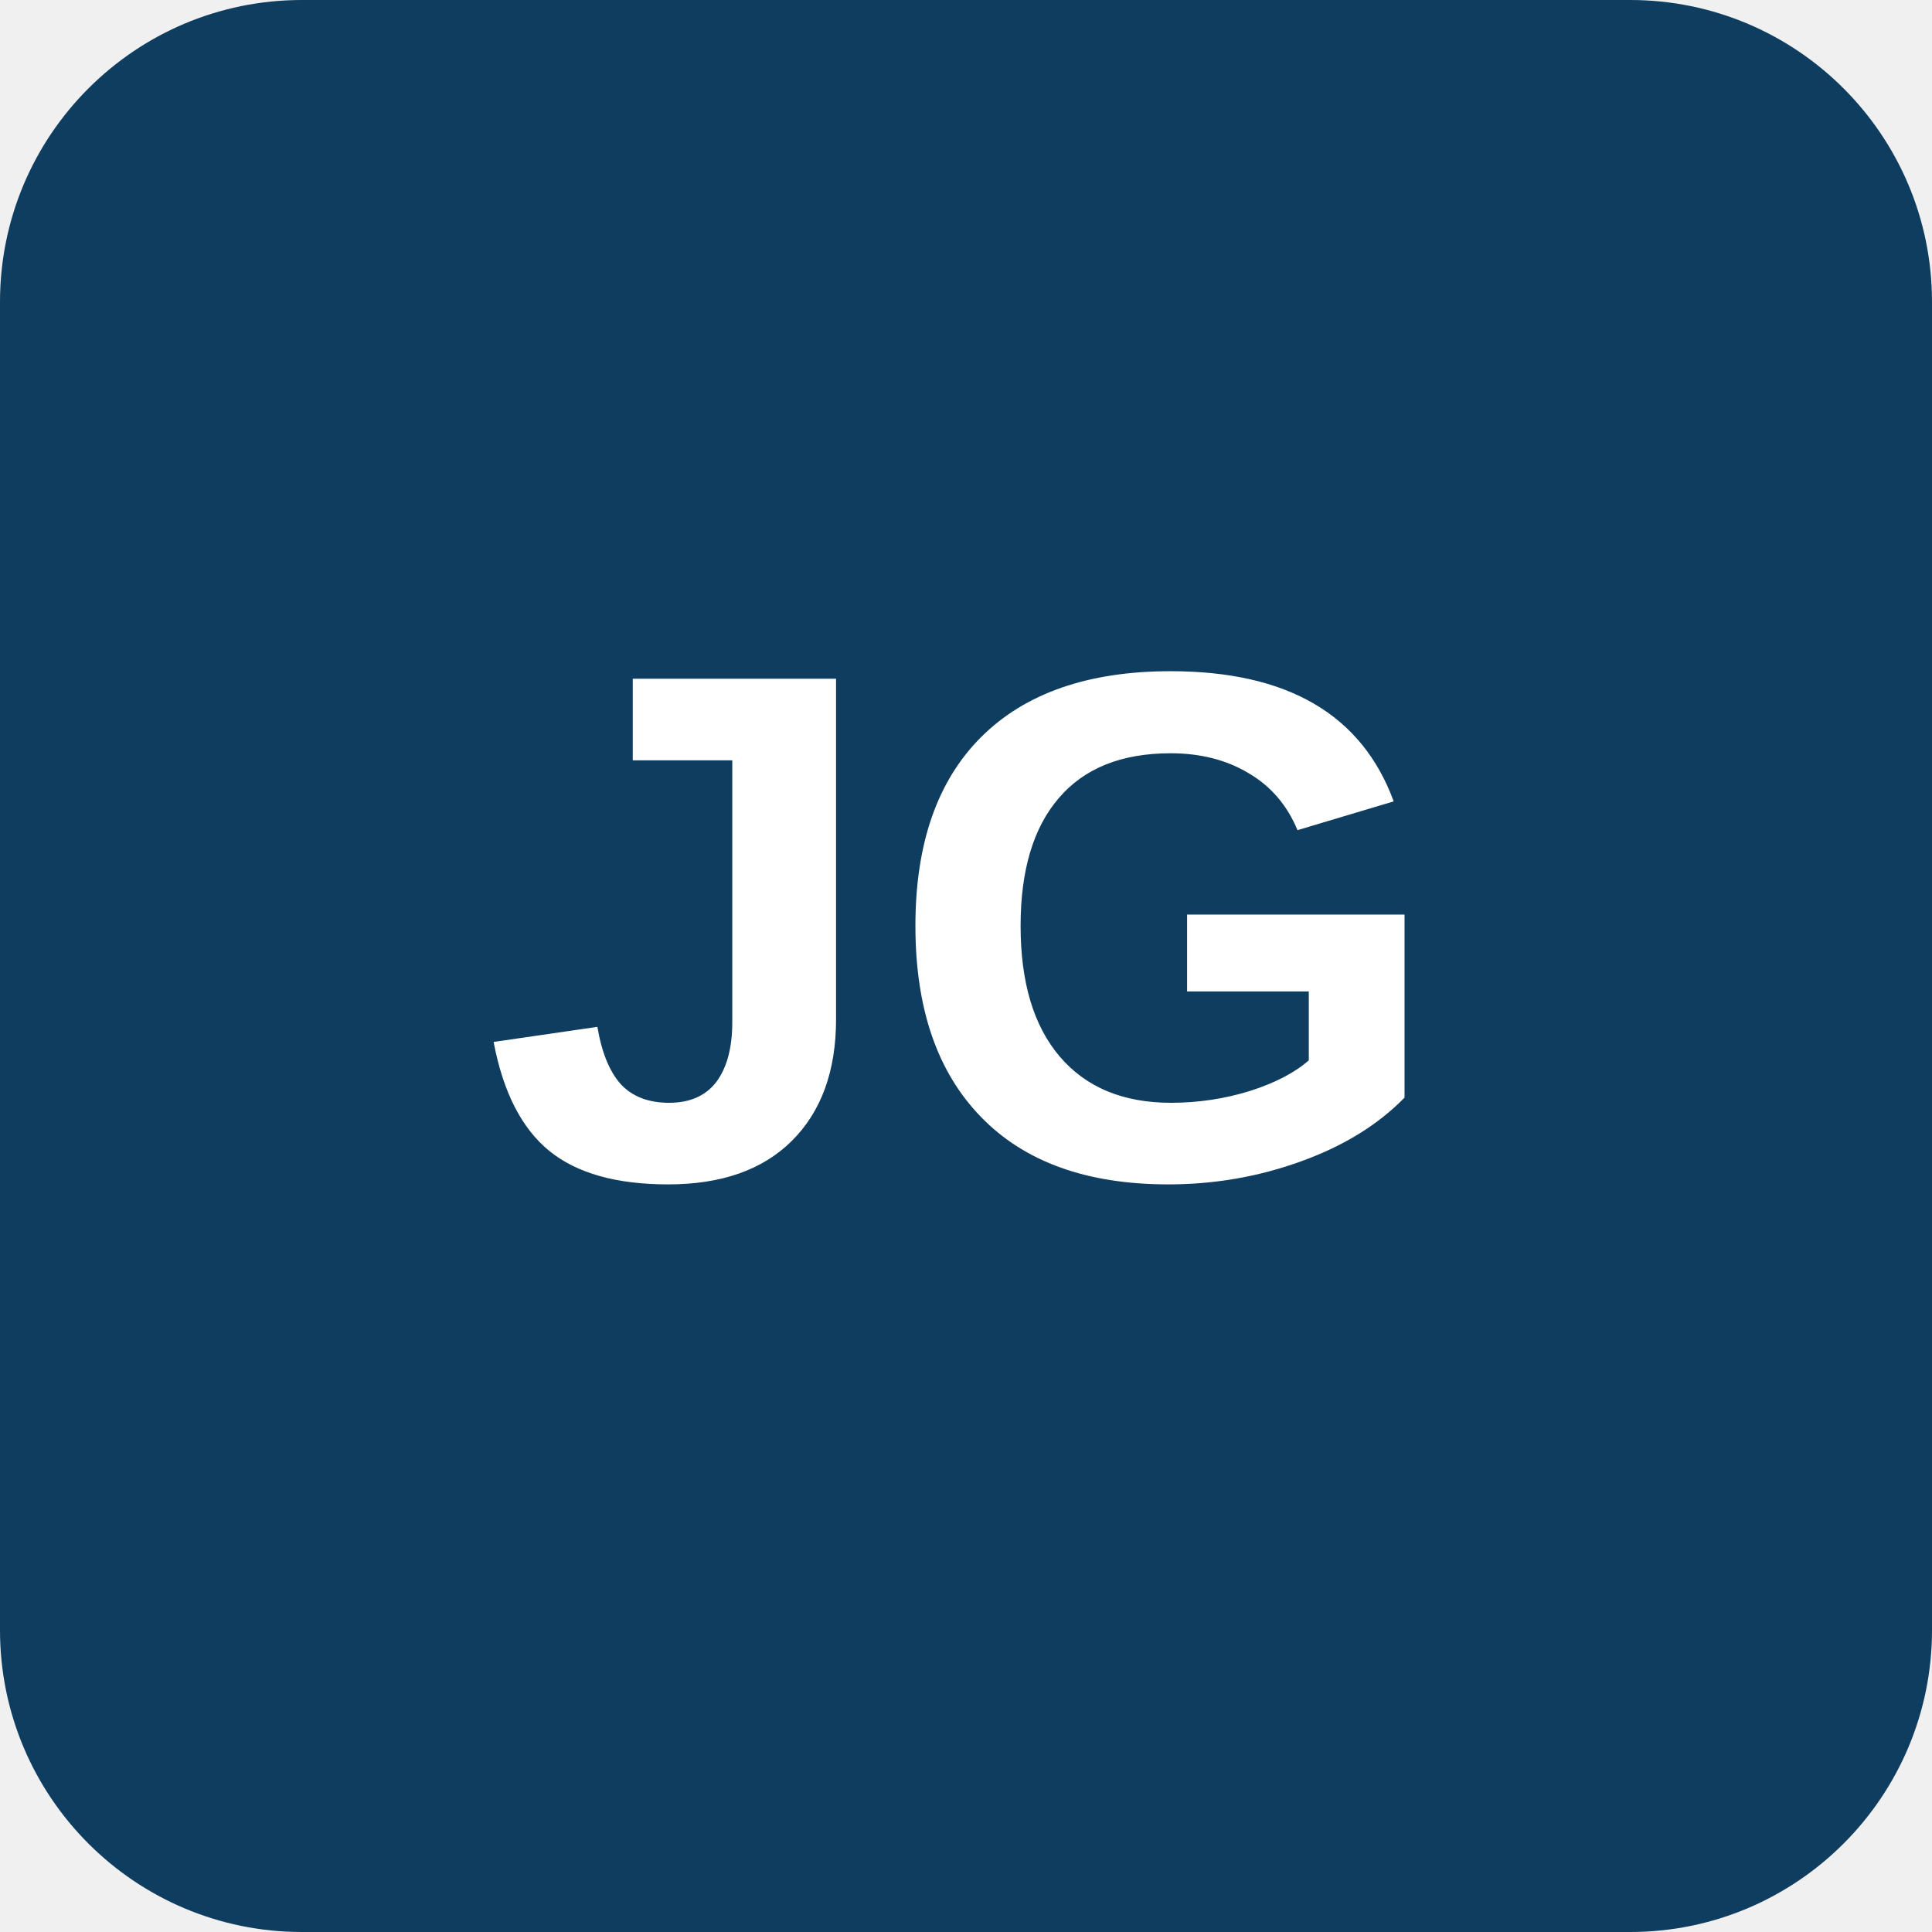
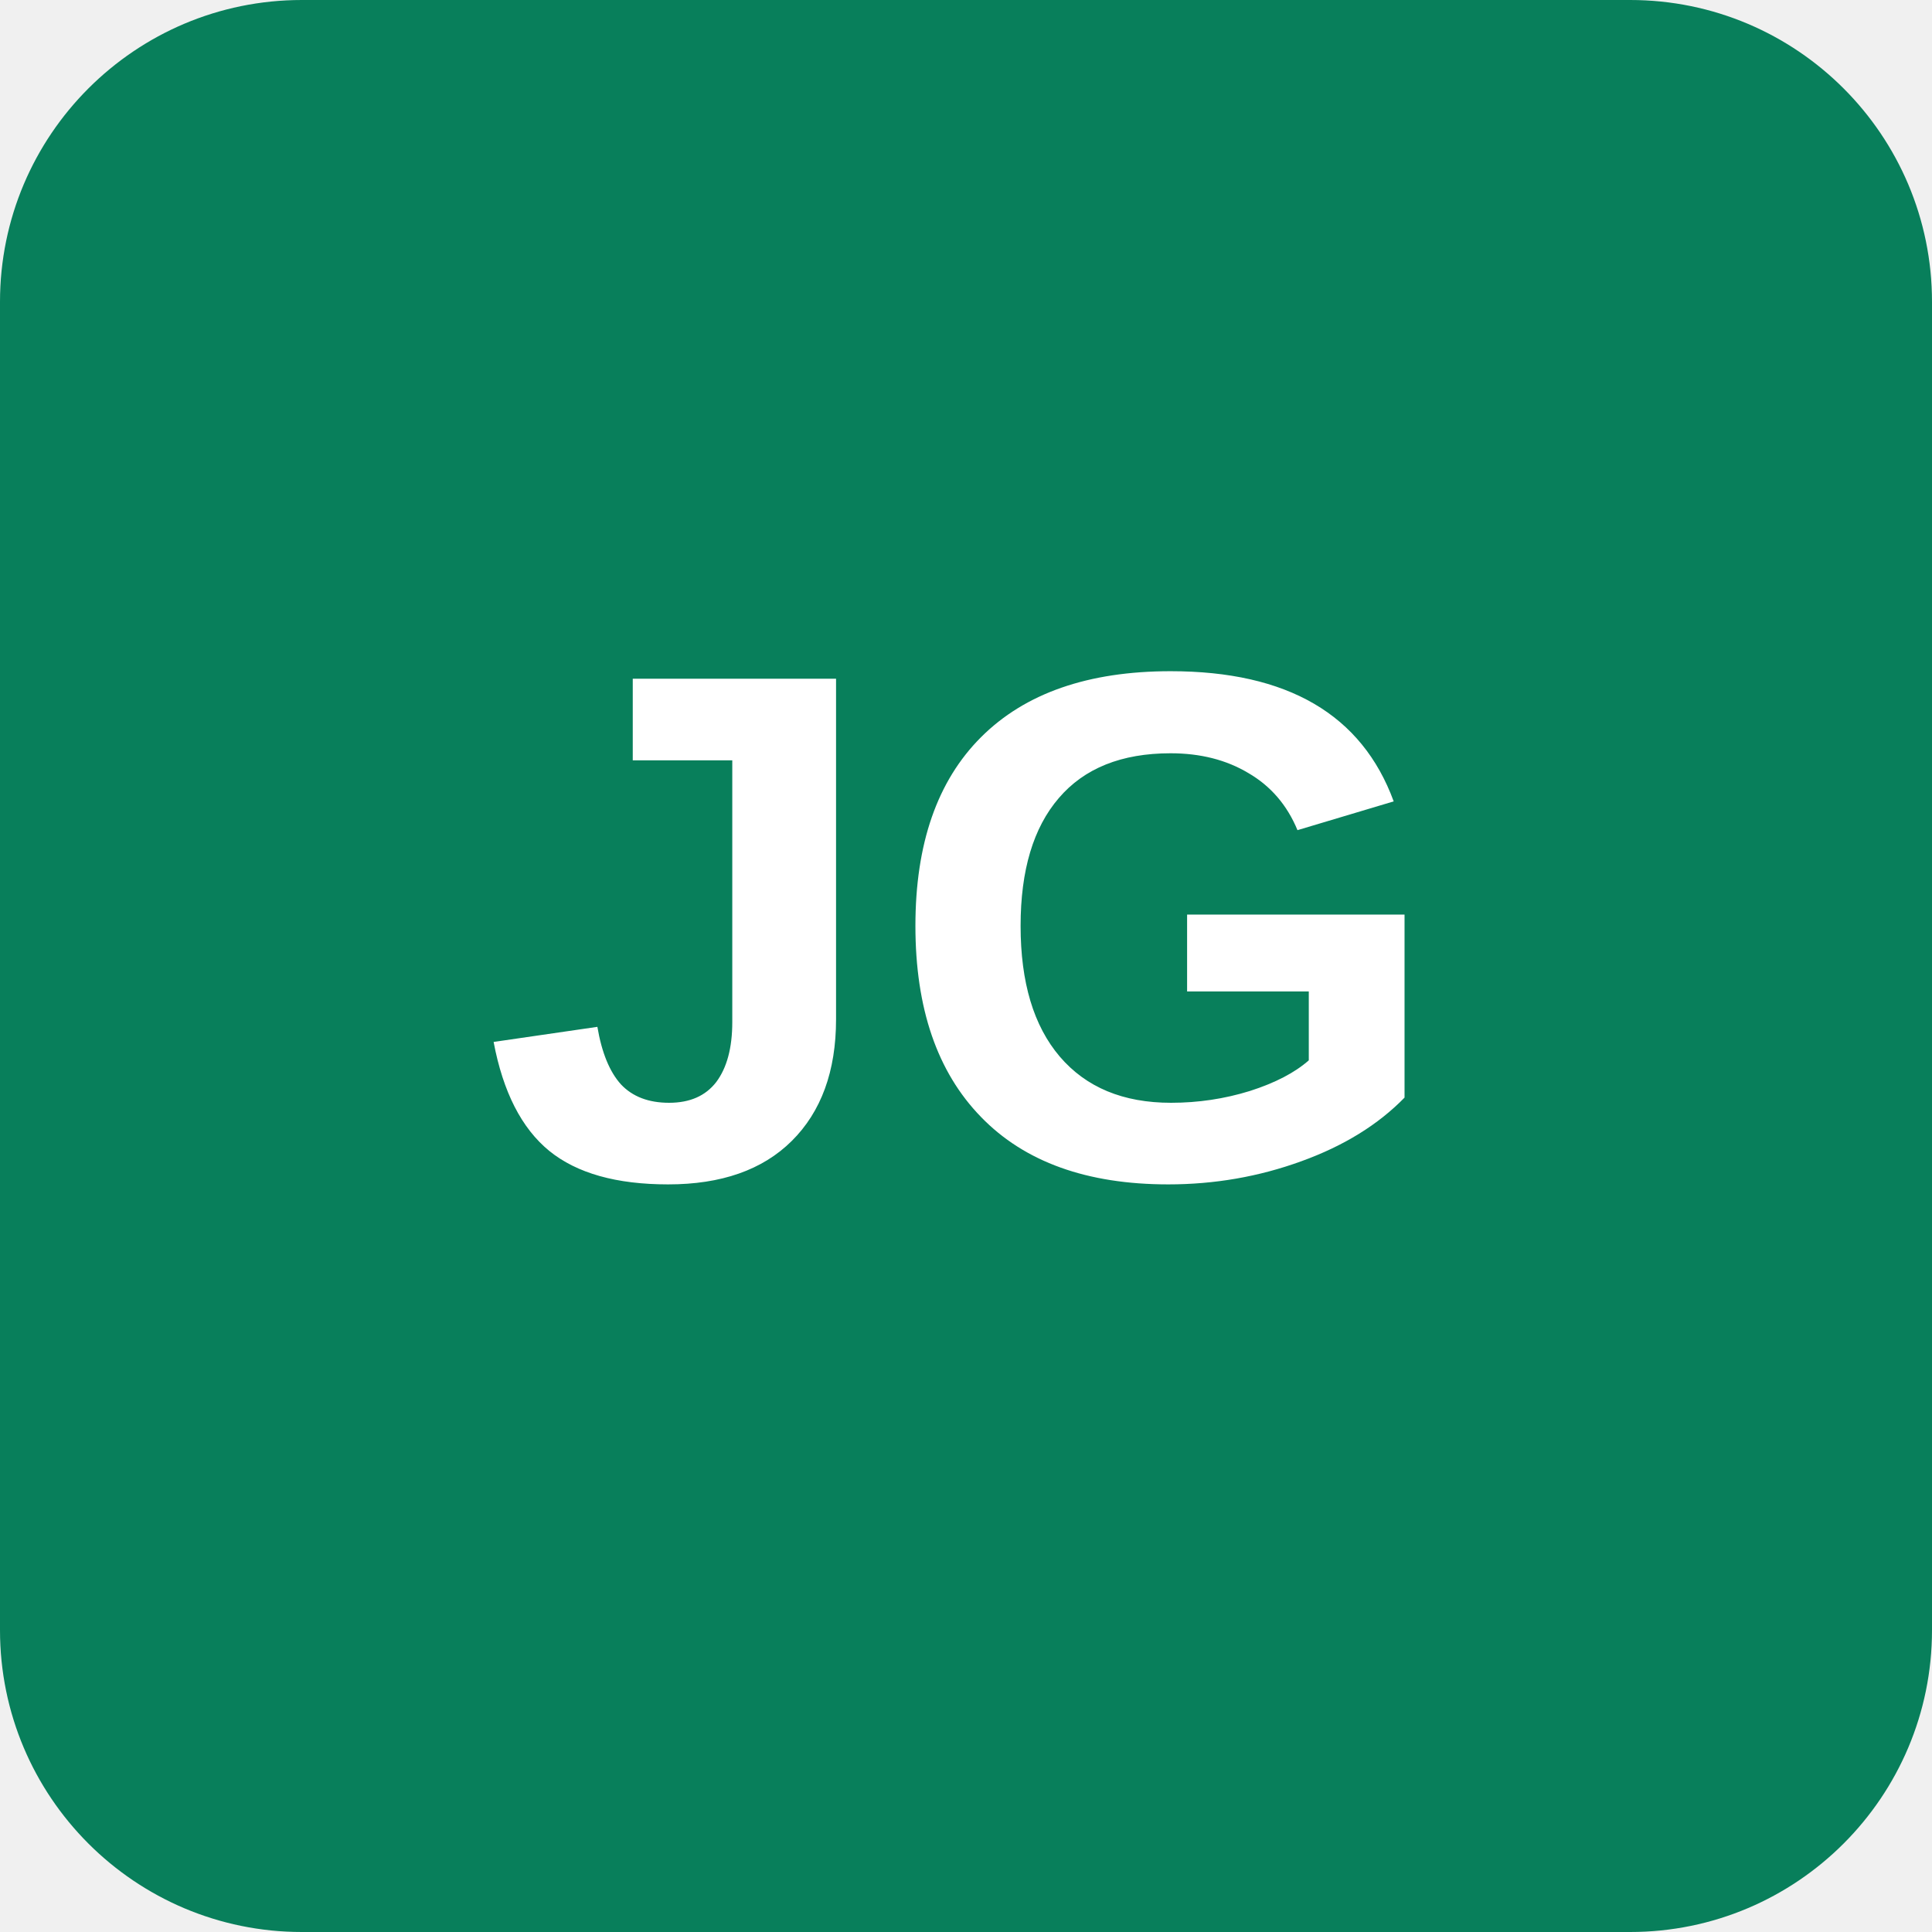
<svg xmlns="http://www.w3.org/2000/svg" viewBox="0 0 64 64">
-   <rect width="64" height="64" rx="10" fill="#0f3d5f" />
+   <rect width="64" height="64" rx="10" fill="#087f5b" />
  <text x="32" y="39" text-anchor="middle" font-family="Arial, sans-serif" font-size="24" font-weight="700" fill="#ffffff">JG</text>
</svg>
